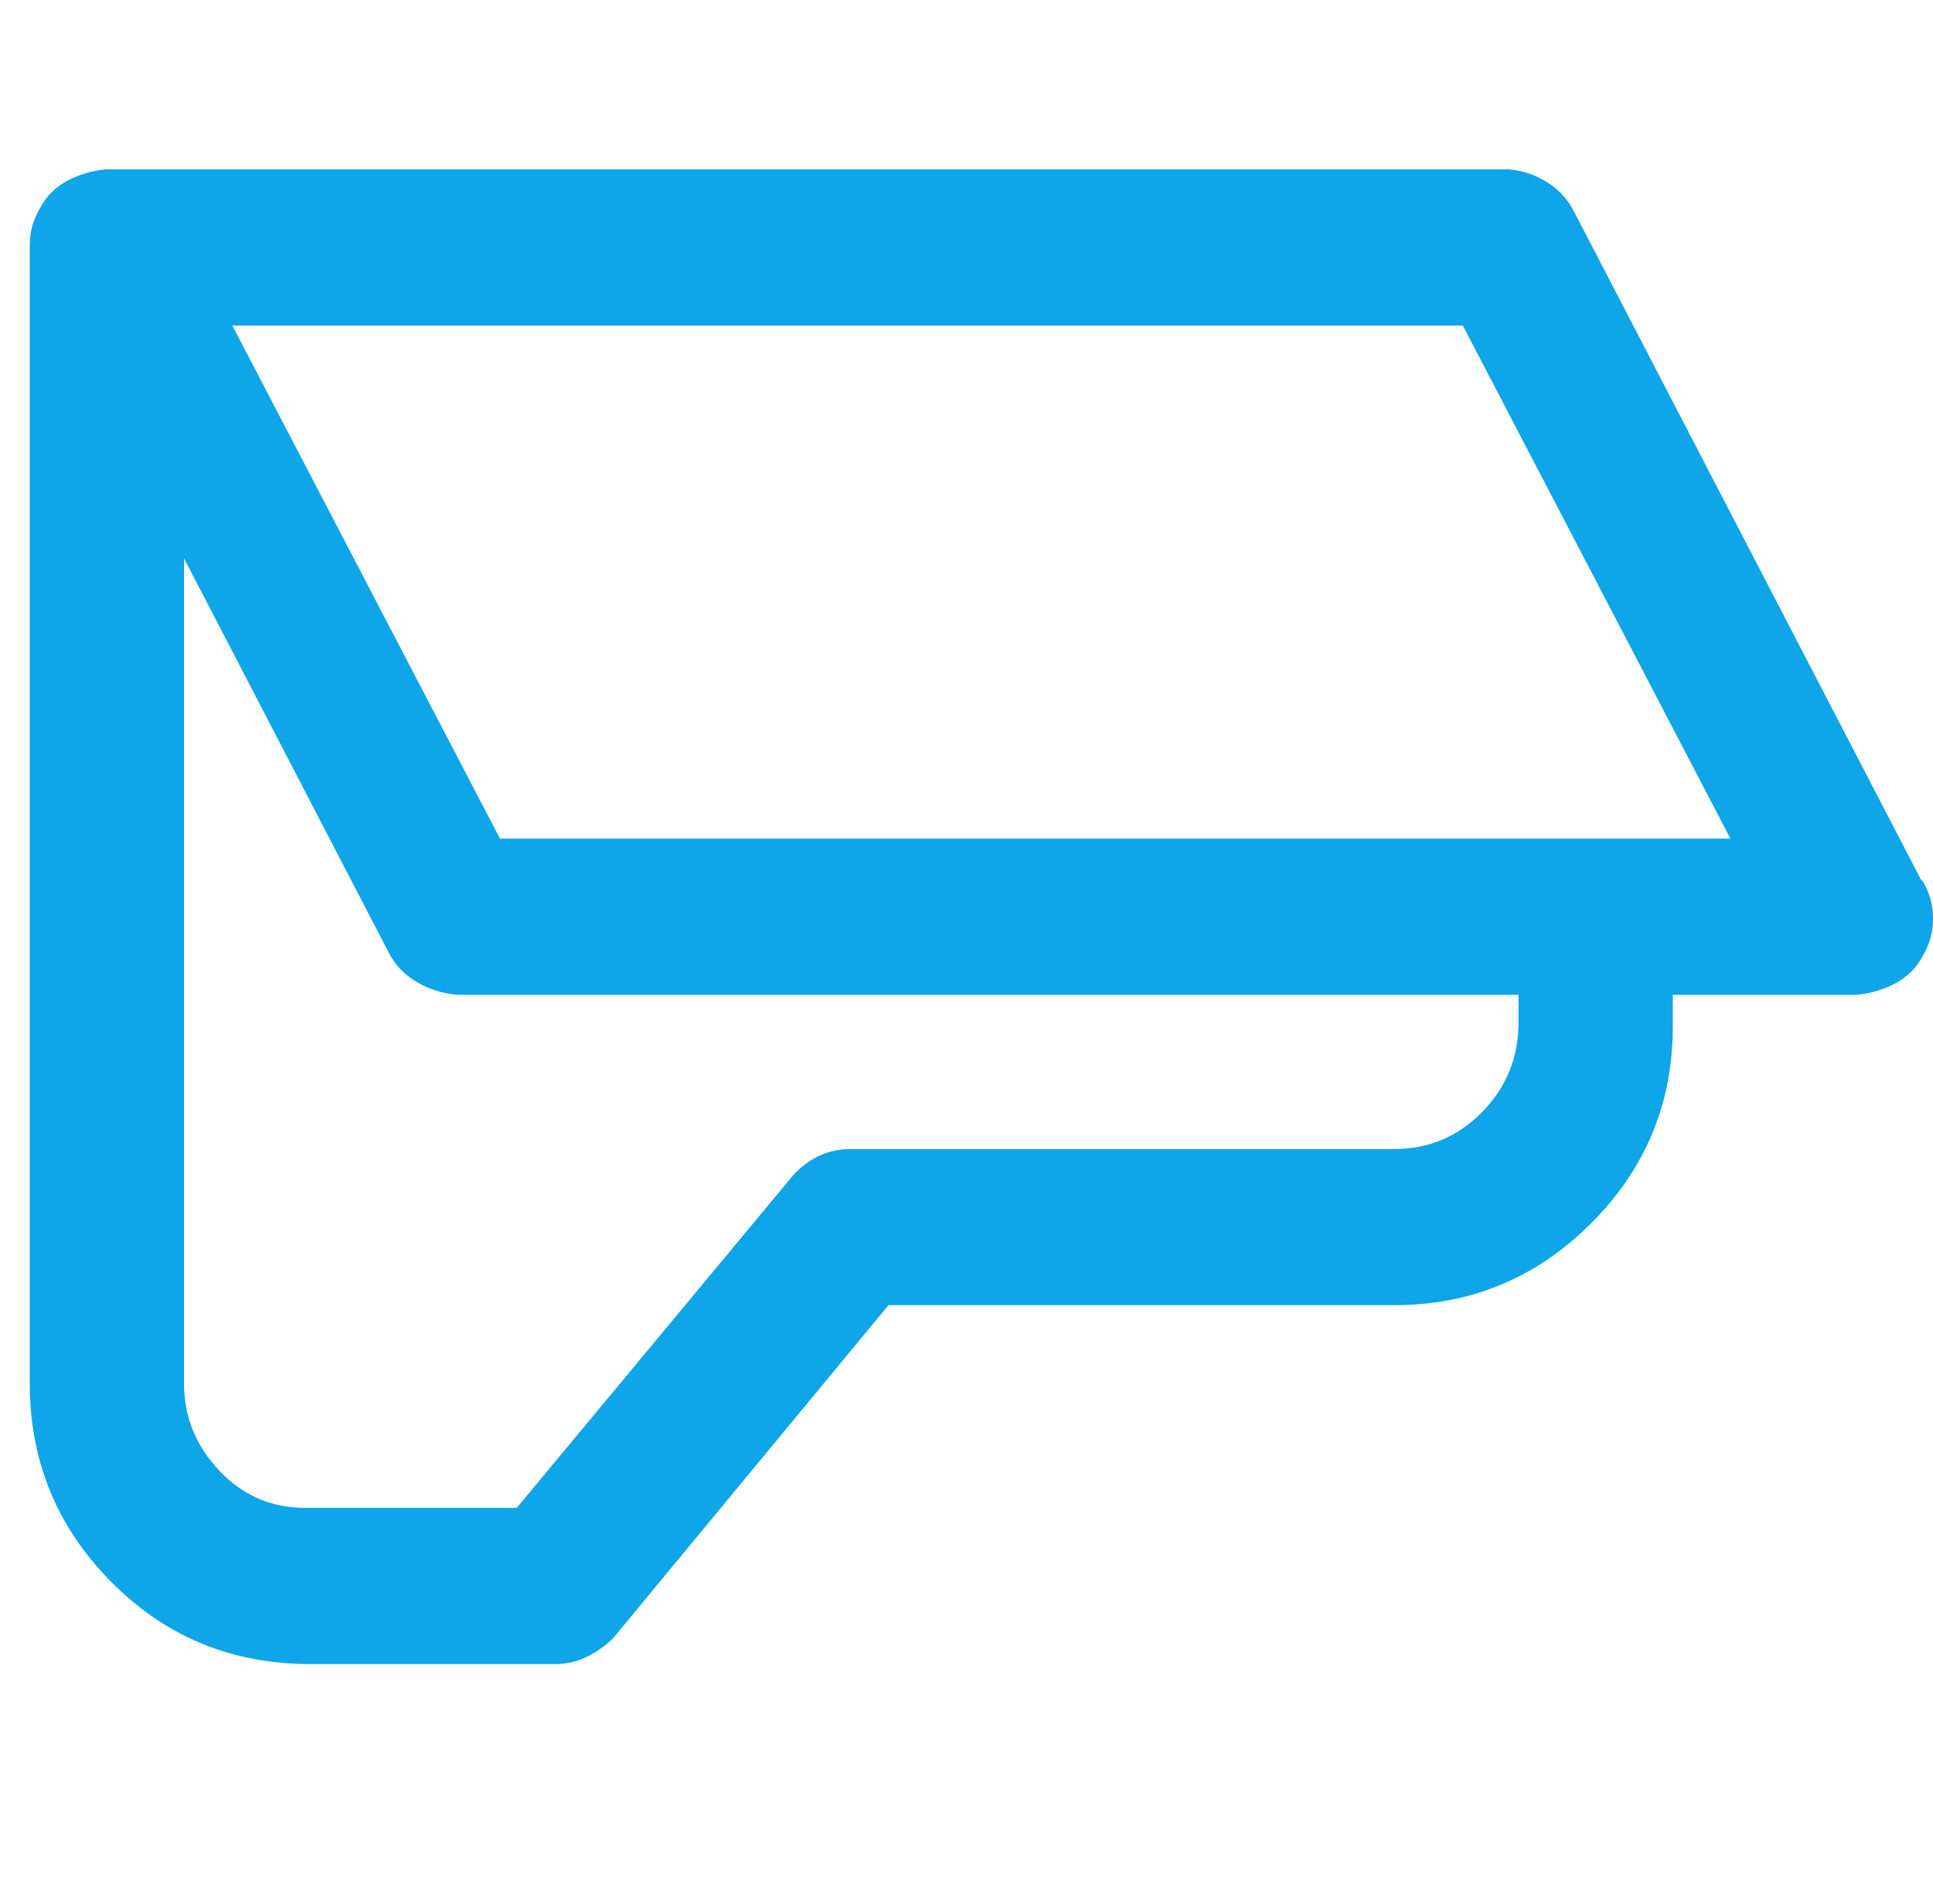
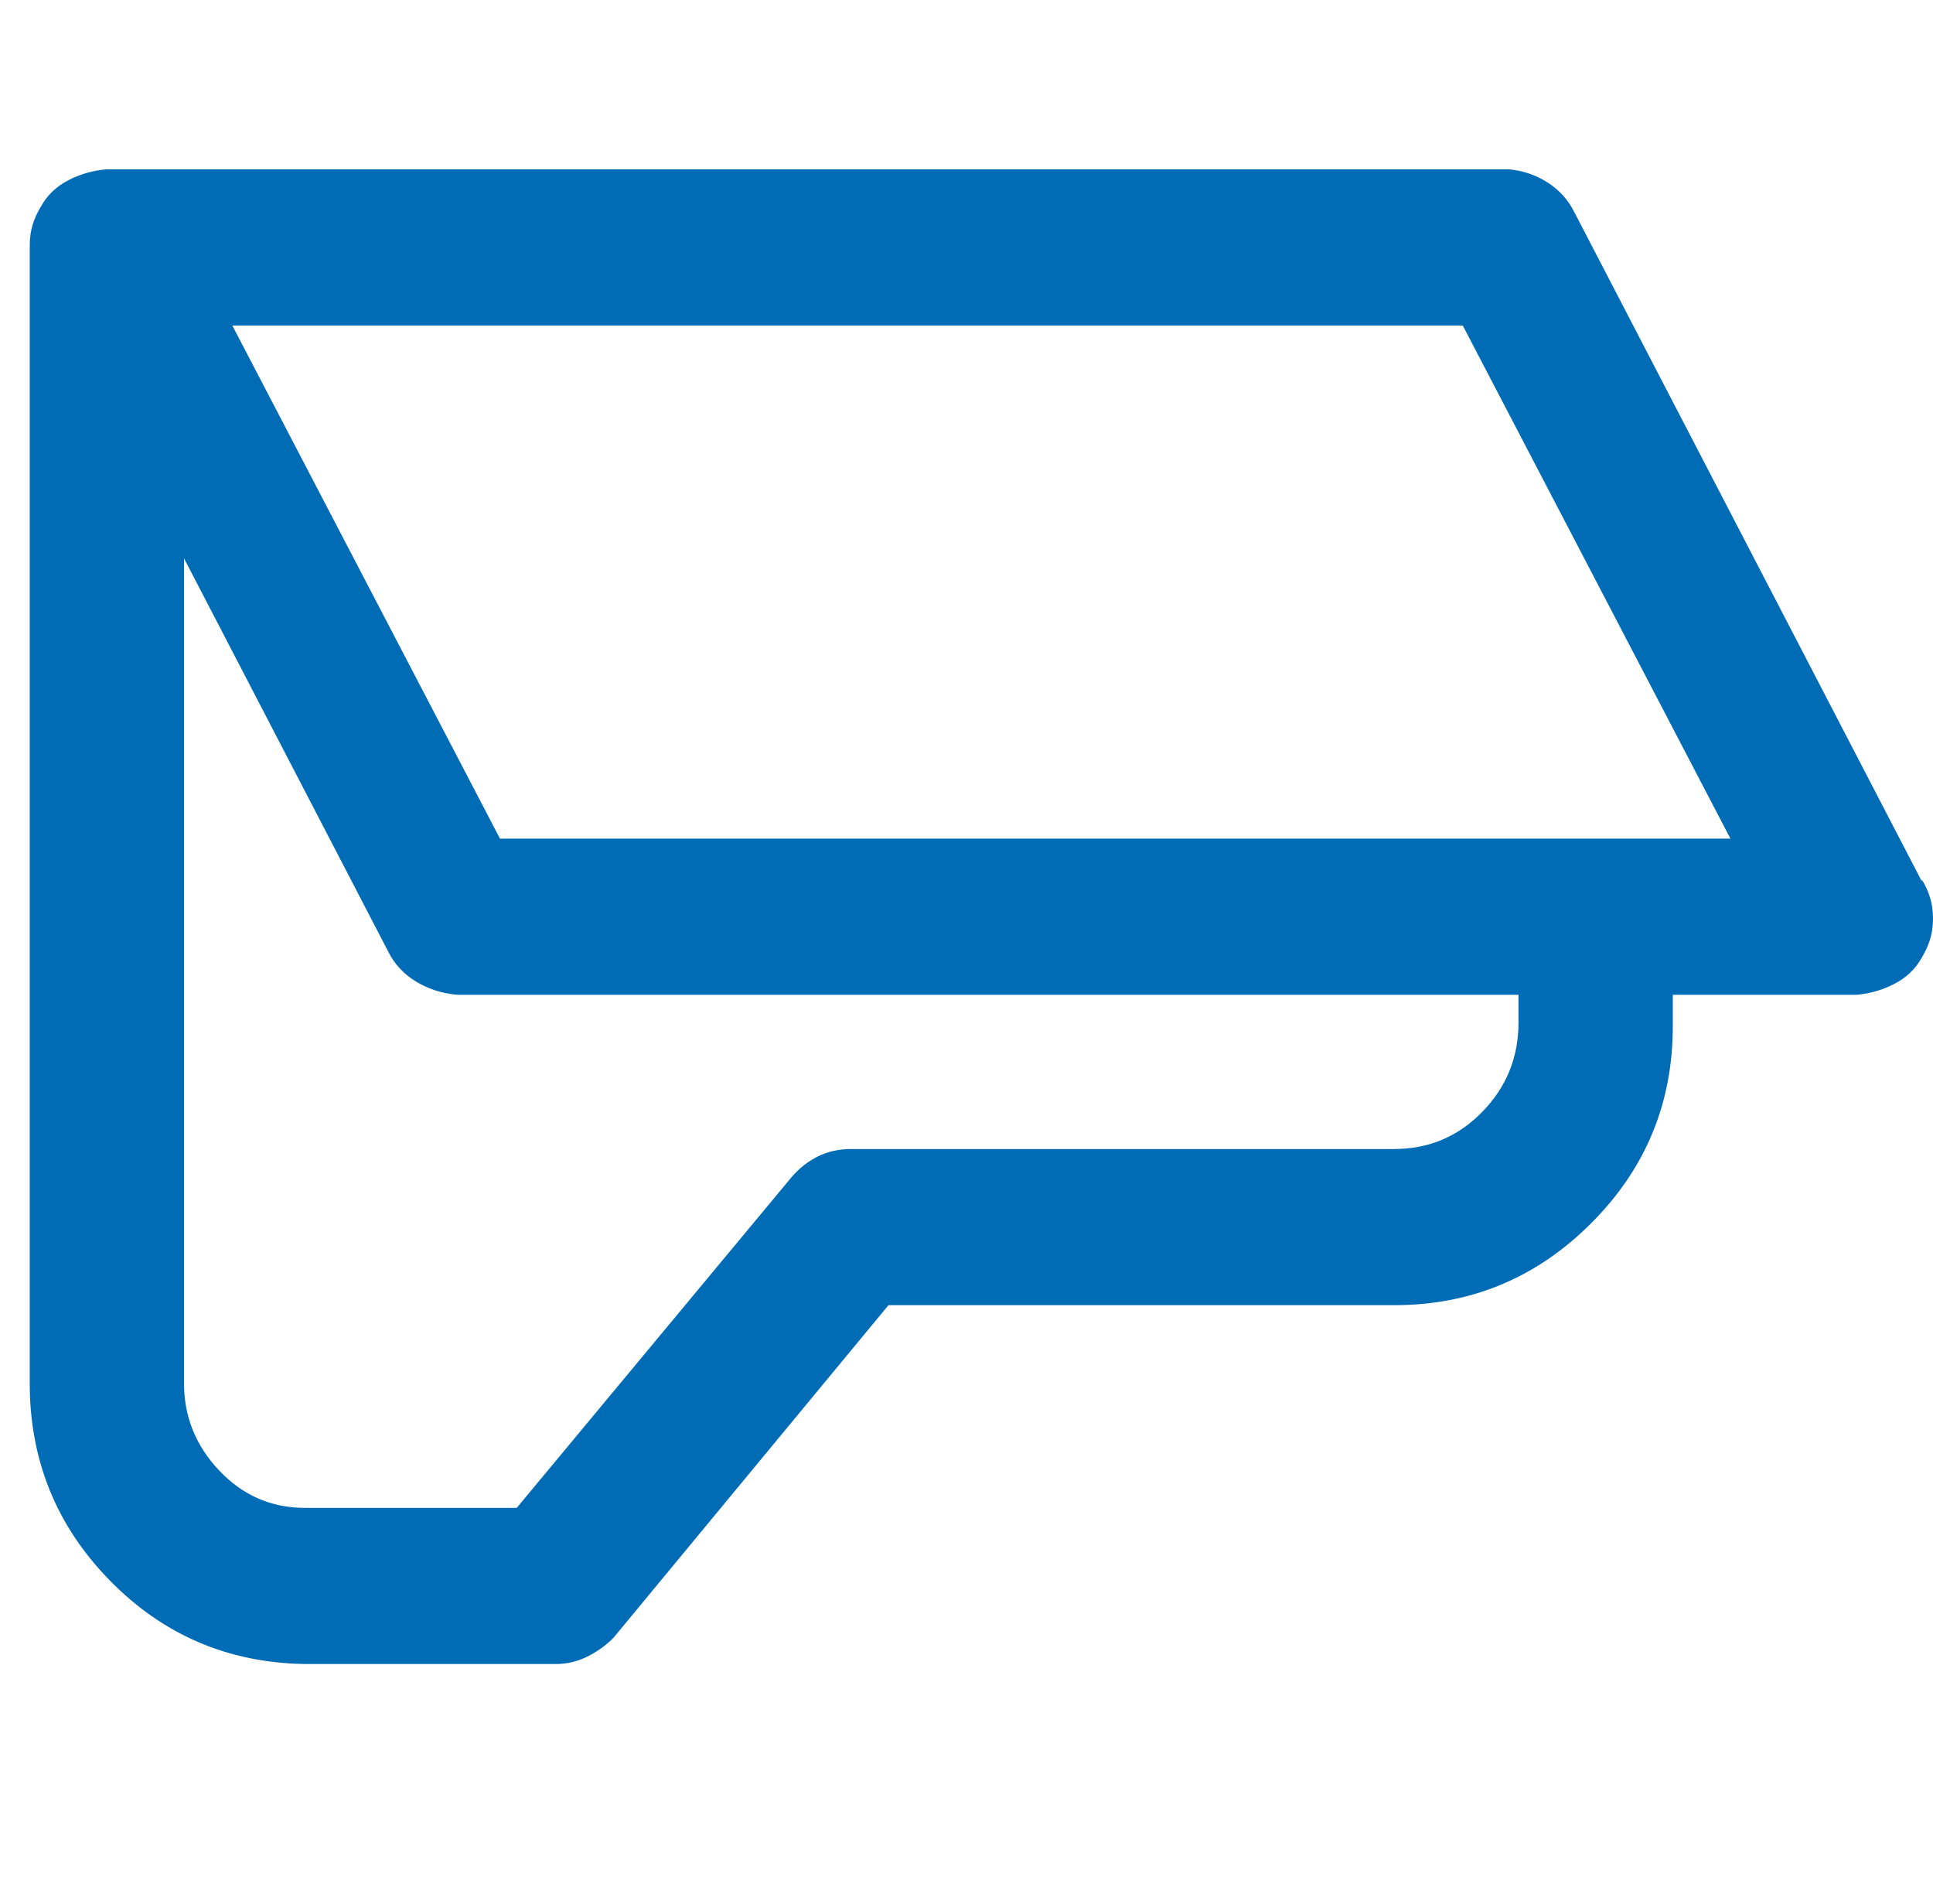
<svg xmlns="http://www.w3.org/2000/svg" preserveAspectRatio="none" overflow="visible" style="display: block;" width="32.5" height="32" viewBox="0 0 32.5 32" fill="none">
  <g id="Icon">
-     <path id="Vector" d="M3.094 4.159H0.5V23.19C0.5 23.211 0.5 23.227 0.5 23.237C0.5 23.248 0.5 23.253 0.5 23.253C0.5 24.545 0.948 25.649 1.844 26.565C2.74 27.482 3.833 27.951 5.125 27.972H9.312C9.312 27.972 9.323 27.972 9.344 27.972C9.531 27.972 9.708 27.93 9.875 27.847C10.042 27.763 10.188 27.659 10.312 27.534L14.938 21.94H23.438C24.729 21.94 25.833 21.482 26.75 20.565C27.667 19.649 28.125 18.545 28.125 17.253C28.125 17.232 28.125 17.211 28.125 17.19C28.125 17.17 28.125 17.149 28.125 17.128V16.284H25.531V17.128C25.531 17.149 25.531 17.164 25.531 17.175C25.531 17.185 25.531 17.19 25.531 17.19C25.531 17.774 25.328 18.274 24.922 18.69C24.516 19.107 24.021 19.315 23.438 19.315H14.312C14.104 19.315 13.917 19.357 13.75 19.44C13.583 19.524 13.438 19.638 13.312 19.784L8.688 25.347H5.125C4.562 25.347 4.083 25.138 3.688 24.722C3.292 24.305 3.094 23.815 3.094 23.253C3.094 23.232 3.094 23.222 3.094 23.222C3.094 23.222 3.094 23.211 3.094 23.19V4.159ZM25.375 2.847H1.781C1.552 2.868 1.339 2.93 1.141 3.034C0.943 3.138 0.792 3.284 0.688 3.472C0.625 3.576 0.578 3.68 0.547 3.784C0.516 3.888 0.5 4.003 0.5 4.128C0.5 4.253 0.516 4.368 0.547 4.472C0.578 4.576 0.625 4.68 0.688 4.784V4.753L6.531 16.003C6.635 16.211 6.792 16.378 7 16.503C7.208 16.628 7.438 16.701 7.688 16.722H31.219C31.448 16.701 31.662 16.638 31.859 16.534C32.057 16.43 32.208 16.284 32.312 16.097C32.375 15.992 32.422 15.888 32.453 15.784C32.484 15.68 32.5 15.565 32.5 15.44C32.5 15.315 32.484 15.201 32.453 15.097C32.422 14.992 32.375 14.888 32.312 14.784V14.815L26.469 3.565C26.365 3.357 26.213 3.19 26.016 3.065C25.818 2.94 25.604 2.868 25.375 2.847ZM3.906 5.472H24.594L29.094 14.097H8.406L3.906 5.472Z" fill="#0EA5E9" />
+     <path id="Vector" d="M3.094 4.159H0.5V23.19C0.5 23.211 0.5 23.227 0.5 23.237C0.5 23.248 0.5 23.253 0.5 23.253C0.5 24.545 0.948 25.649 1.844 26.565C2.74 27.482 3.833 27.951 5.125 27.972H9.312C9.312 27.972 9.323 27.972 9.344 27.972C9.531 27.972 9.708 27.93 9.875 27.847C10.042 27.763 10.188 27.659 10.312 27.534L14.938 21.94H23.438C24.729 21.94 25.833 21.482 26.75 20.565C27.667 19.649 28.125 18.545 28.125 17.253C28.125 17.232 28.125 17.211 28.125 17.19C28.125 17.17 28.125 17.149 28.125 17.128V16.284H25.531V17.128C25.531 17.149 25.531 17.164 25.531 17.175C25.531 17.185 25.531 17.19 25.531 17.19C25.531 17.774 25.328 18.274 24.922 18.69C24.516 19.107 24.021 19.315 23.438 19.315H14.312C14.104 19.315 13.917 19.357 13.75 19.44C13.583 19.524 13.438 19.638 13.312 19.784L8.688 25.347H5.125C4.562 25.347 4.083 25.138 3.688 24.722C3.292 24.305 3.094 23.815 3.094 23.253C3.094 23.232 3.094 23.222 3.094 23.222C3.094 23.222 3.094 23.211 3.094 23.19V4.159ZM25.375 2.847H1.781C1.552 2.868 1.339 2.93 1.141 3.034C0.943 3.138 0.792 3.284 0.688 3.472C0.625 3.576 0.578 3.68 0.547 3.784C0.516 3.888 0.5 4.003 0.5 4.128C0.5 4.253 0.516 4.368 0.547 4.472C0.578 4.576 0.625 4.68 0.688 4.784V4.753L6.531 16.003C6.635 16.211 6.792 16.378 7 16.503C7.208 16.628 7.438 16.701 7.688 16.722H31.219C31.448 16.701 31.662 16.638 31.859 16.534C32.057 16.43 32.208 16.284 32.312 16.097C32.375 15.992 32.422 15.888 32.453 15.784C32.484 15.68 32.5 15.565 32.5 15.44C32.5 15.315 32.484 15.201 32.453 15.097C32.422 14.992 32.375 14.888 32.312 14.784V14.815L26.469 3.565C26.365 3.357 26.213 3.19 26.016 3.065C25.818 2.94 25.604 2.868 25.375 2.847ZM3.906 5.472H24.594L29.094 14.097H8.406L3.906 5.472Z" fill="#006CB5" />
  </g>
</svg>
